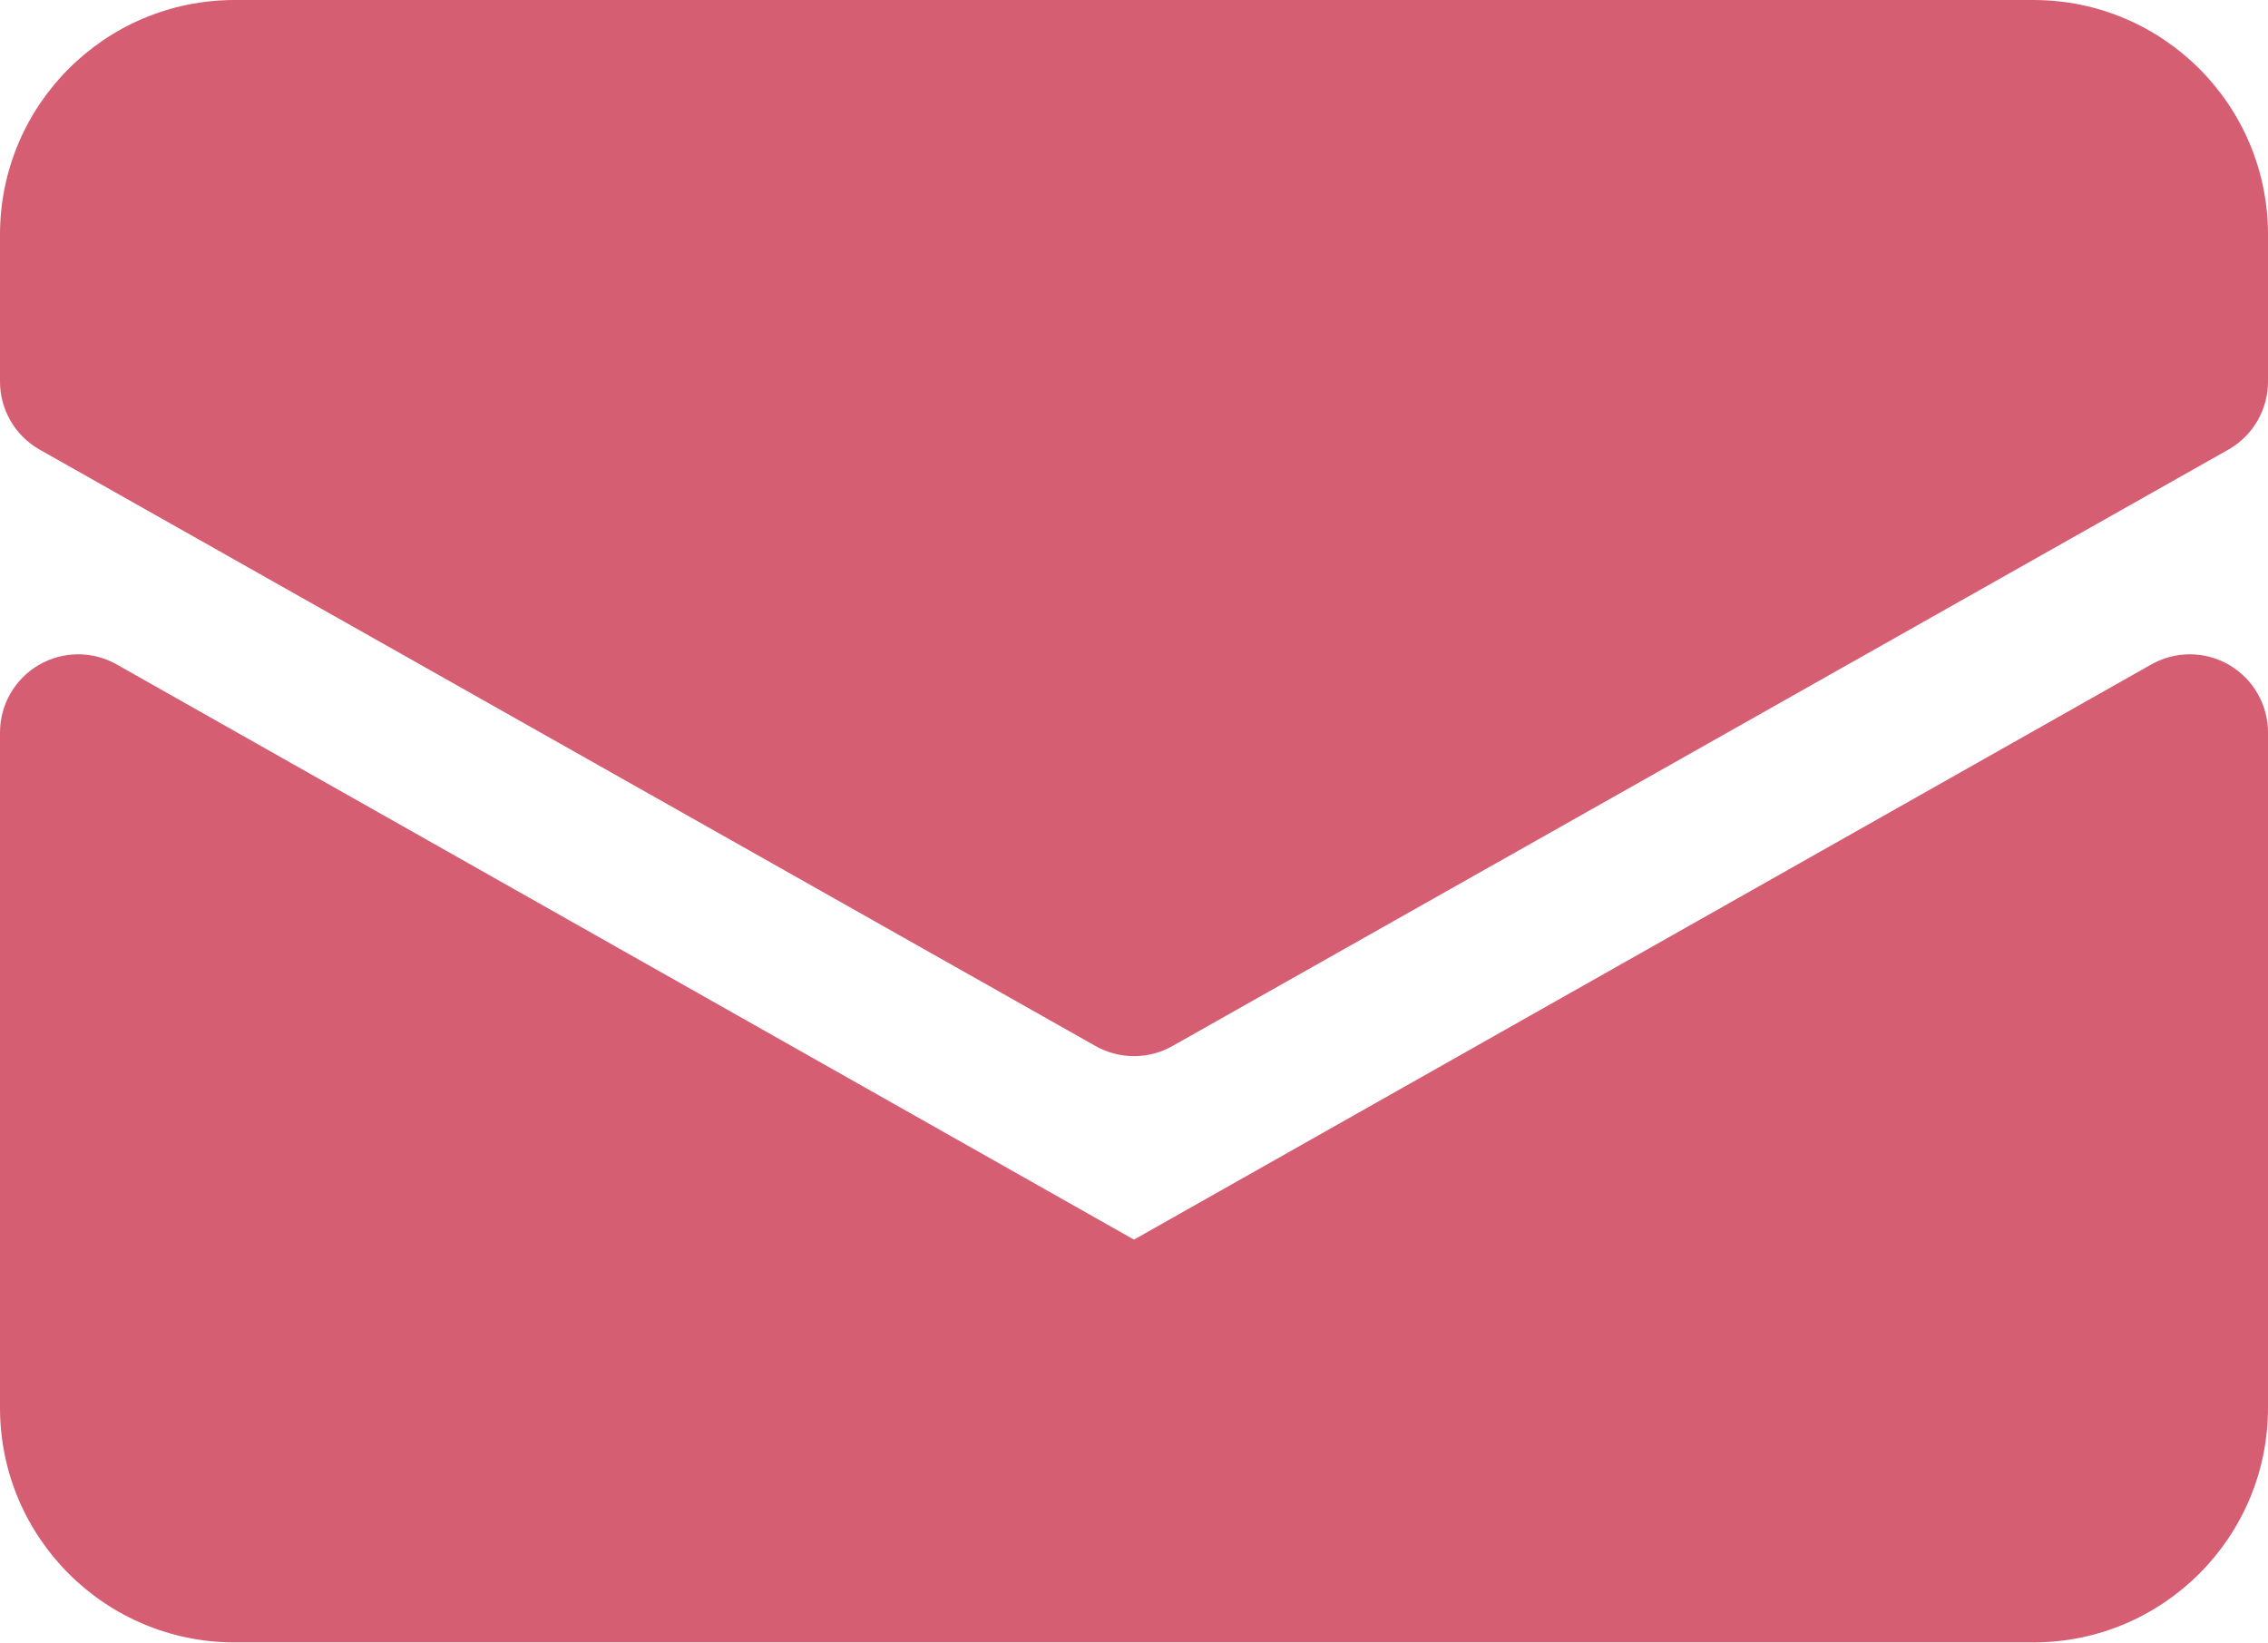
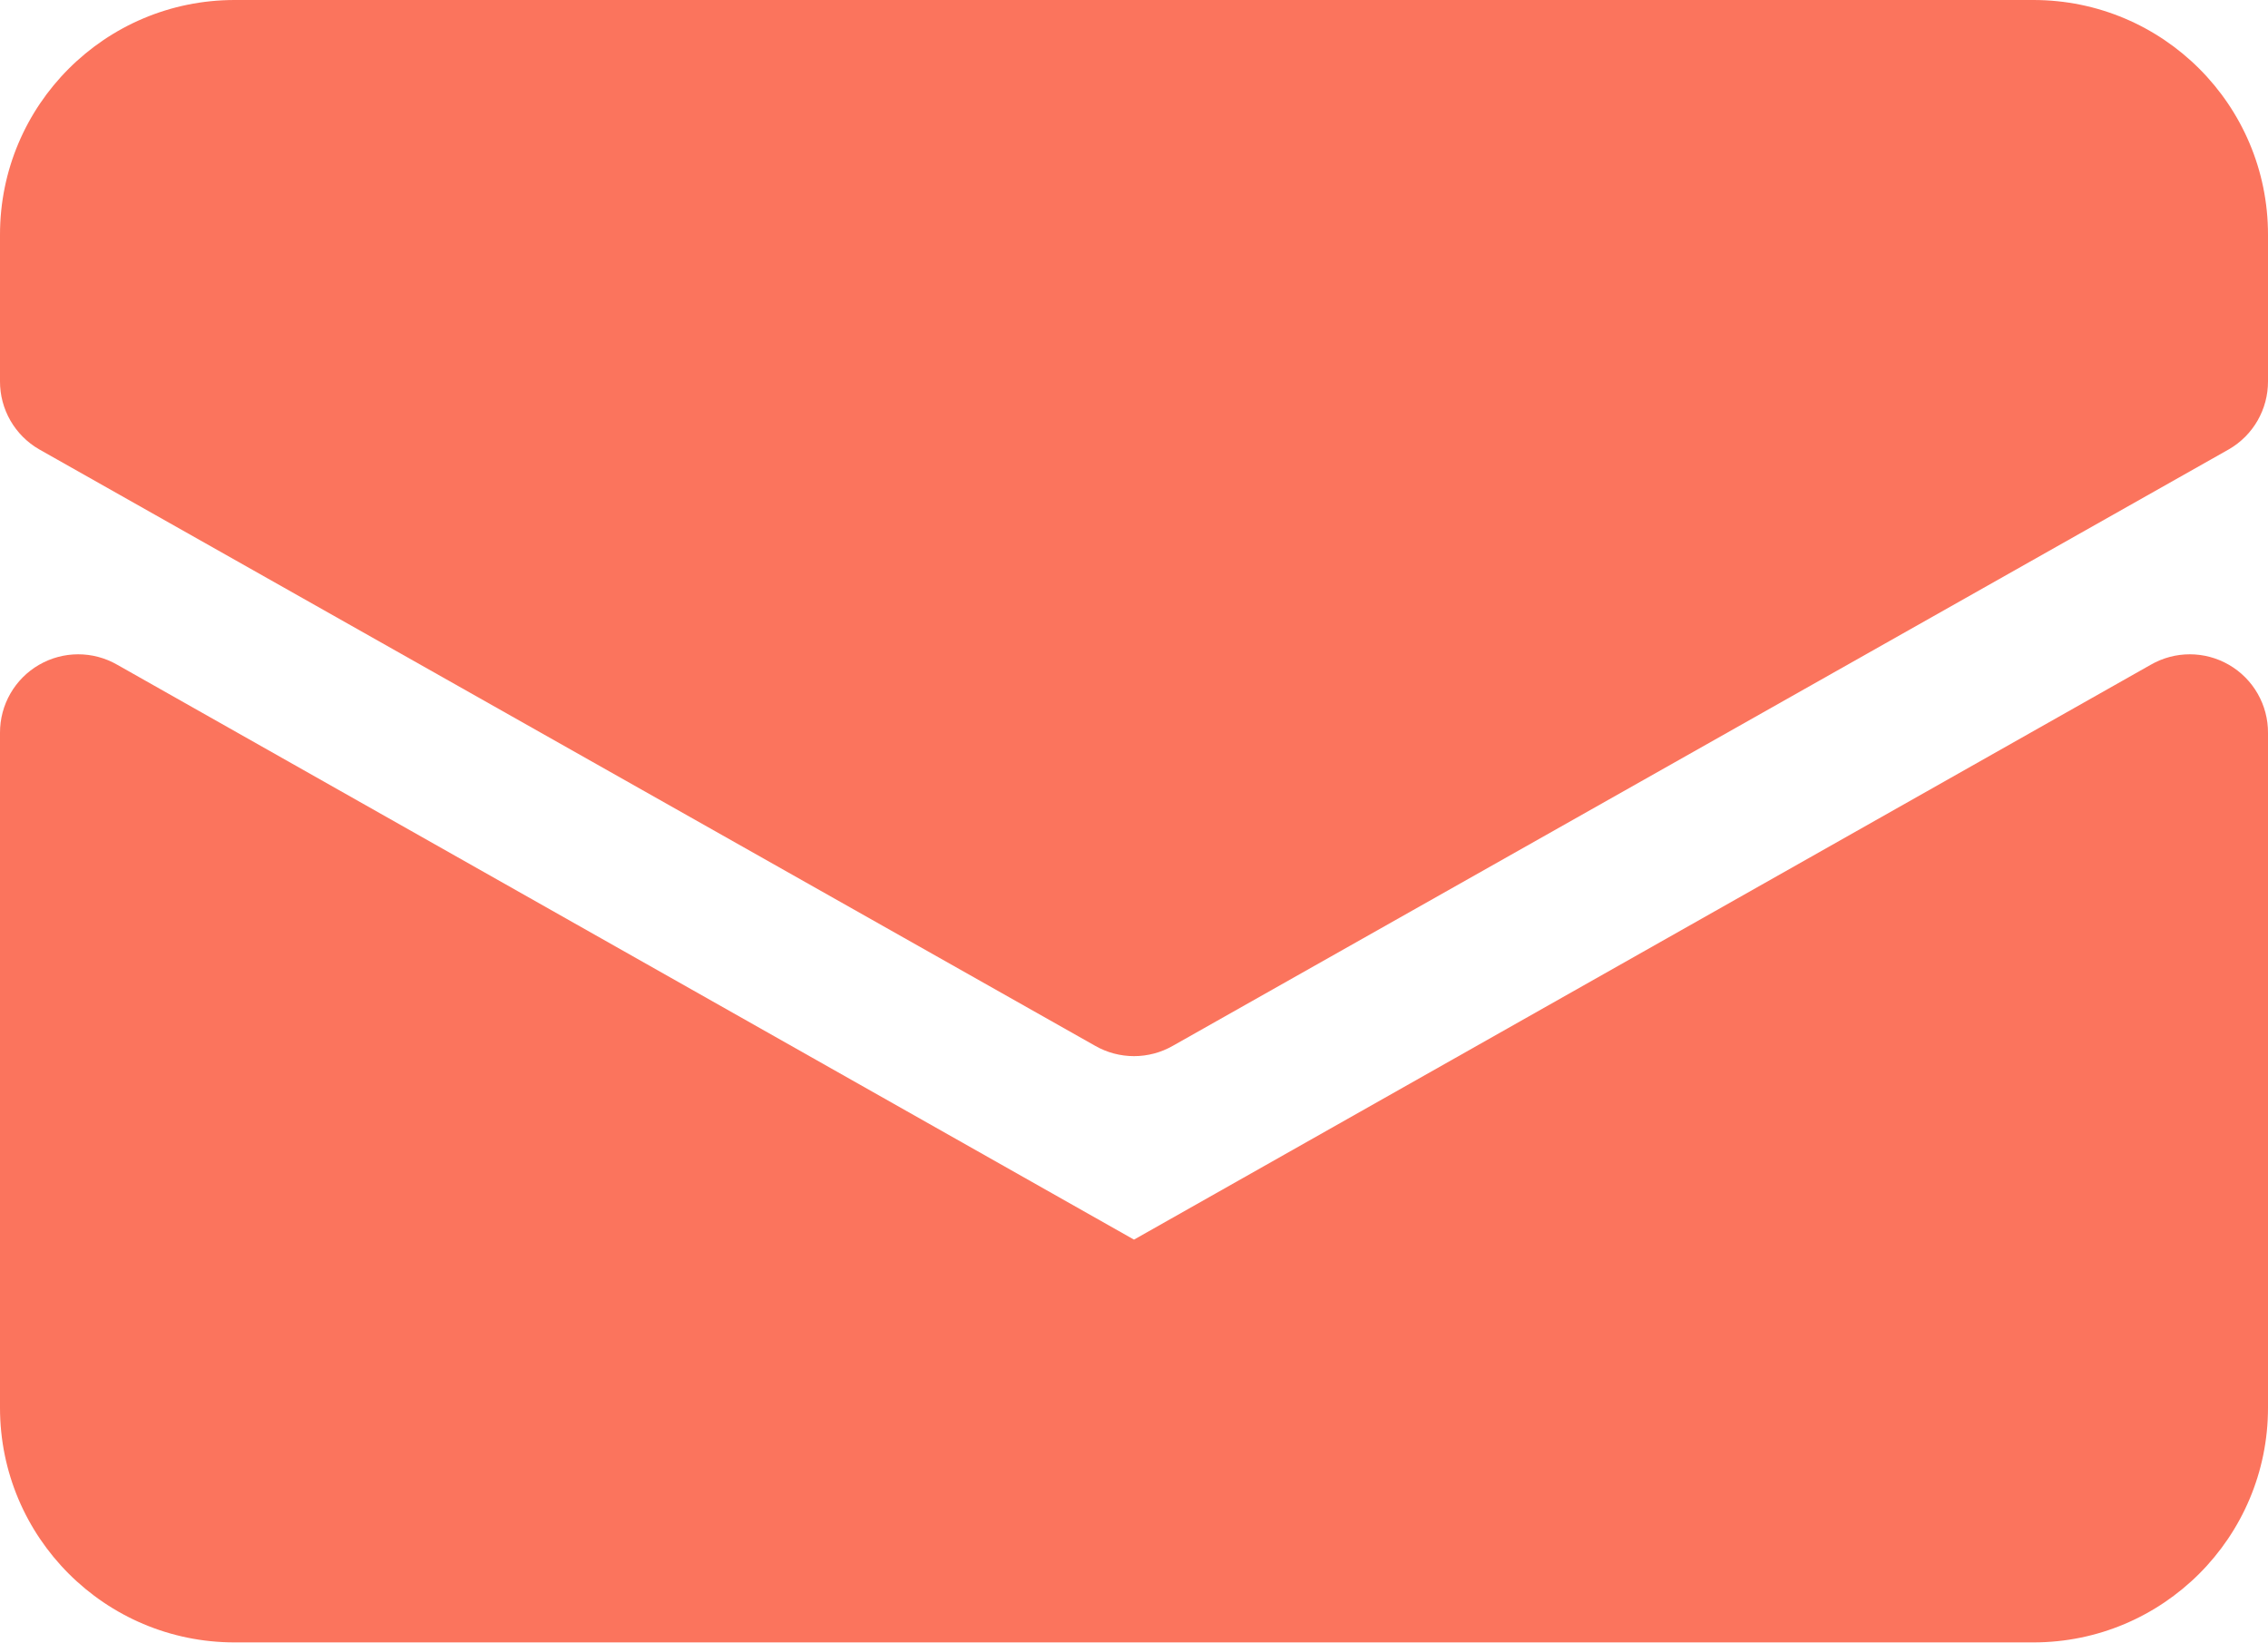
<svg xmlns="http://www.w3.org/2000/svg" id="Email" width="58" height="42" viewBox="0 0 58 42">
-   <path id="Caminho_35" data-name="Caminho 35" d="M60,28a2,2,0,0,0-2,0L32,42.7,6,28a2,2,0,0,0-3,1.74V47a6,6,0,0,0,6,6H55a6,6,0,0,0,6-6V29.75A2,2,0,0,0,60,28Z" transform="translate(-3 -11)" fill="#d65e73" />
-   <path id="Caminho_36" data-name="Caminho 36" d="M55,11H9a6,6,0,0,0-6,6v3.75a2,2,0,0,0,1,1.74L31,37.74a2,2,0,0,0,2,0L60,22.49a2,2,0,0,0,1-1.74V17A6,6,0,0,0,55,11Z" transform="translate(-3 -11)" fill="#d65e73" />
+   <path id="Caminho_35" d="M60,28a2,2,0,0,0-2,0L32,42.7,6,28a2,2,0,0,0-3,1.74V47a6,6,0,0,0,6,6H55a6,6,0,0,0,6-6V29.75A2,2,0,0,0,60,28Z" transform="translate(-3 -11)" fill="#fb745d" />
+   <path id="Caminho_36" d="M55,11H9a6,6,0,0,0-6,6v3.75a2,2,0,0,0,1,1.74L31,37.74a2,2,0,0,0,2,0L60,22.49a2,2,0,0,0,1-1.74V17A6,6,0,0,0,55,11Z" transform="translate(-3 -11)" fill="#fb745d" />
</svg>
